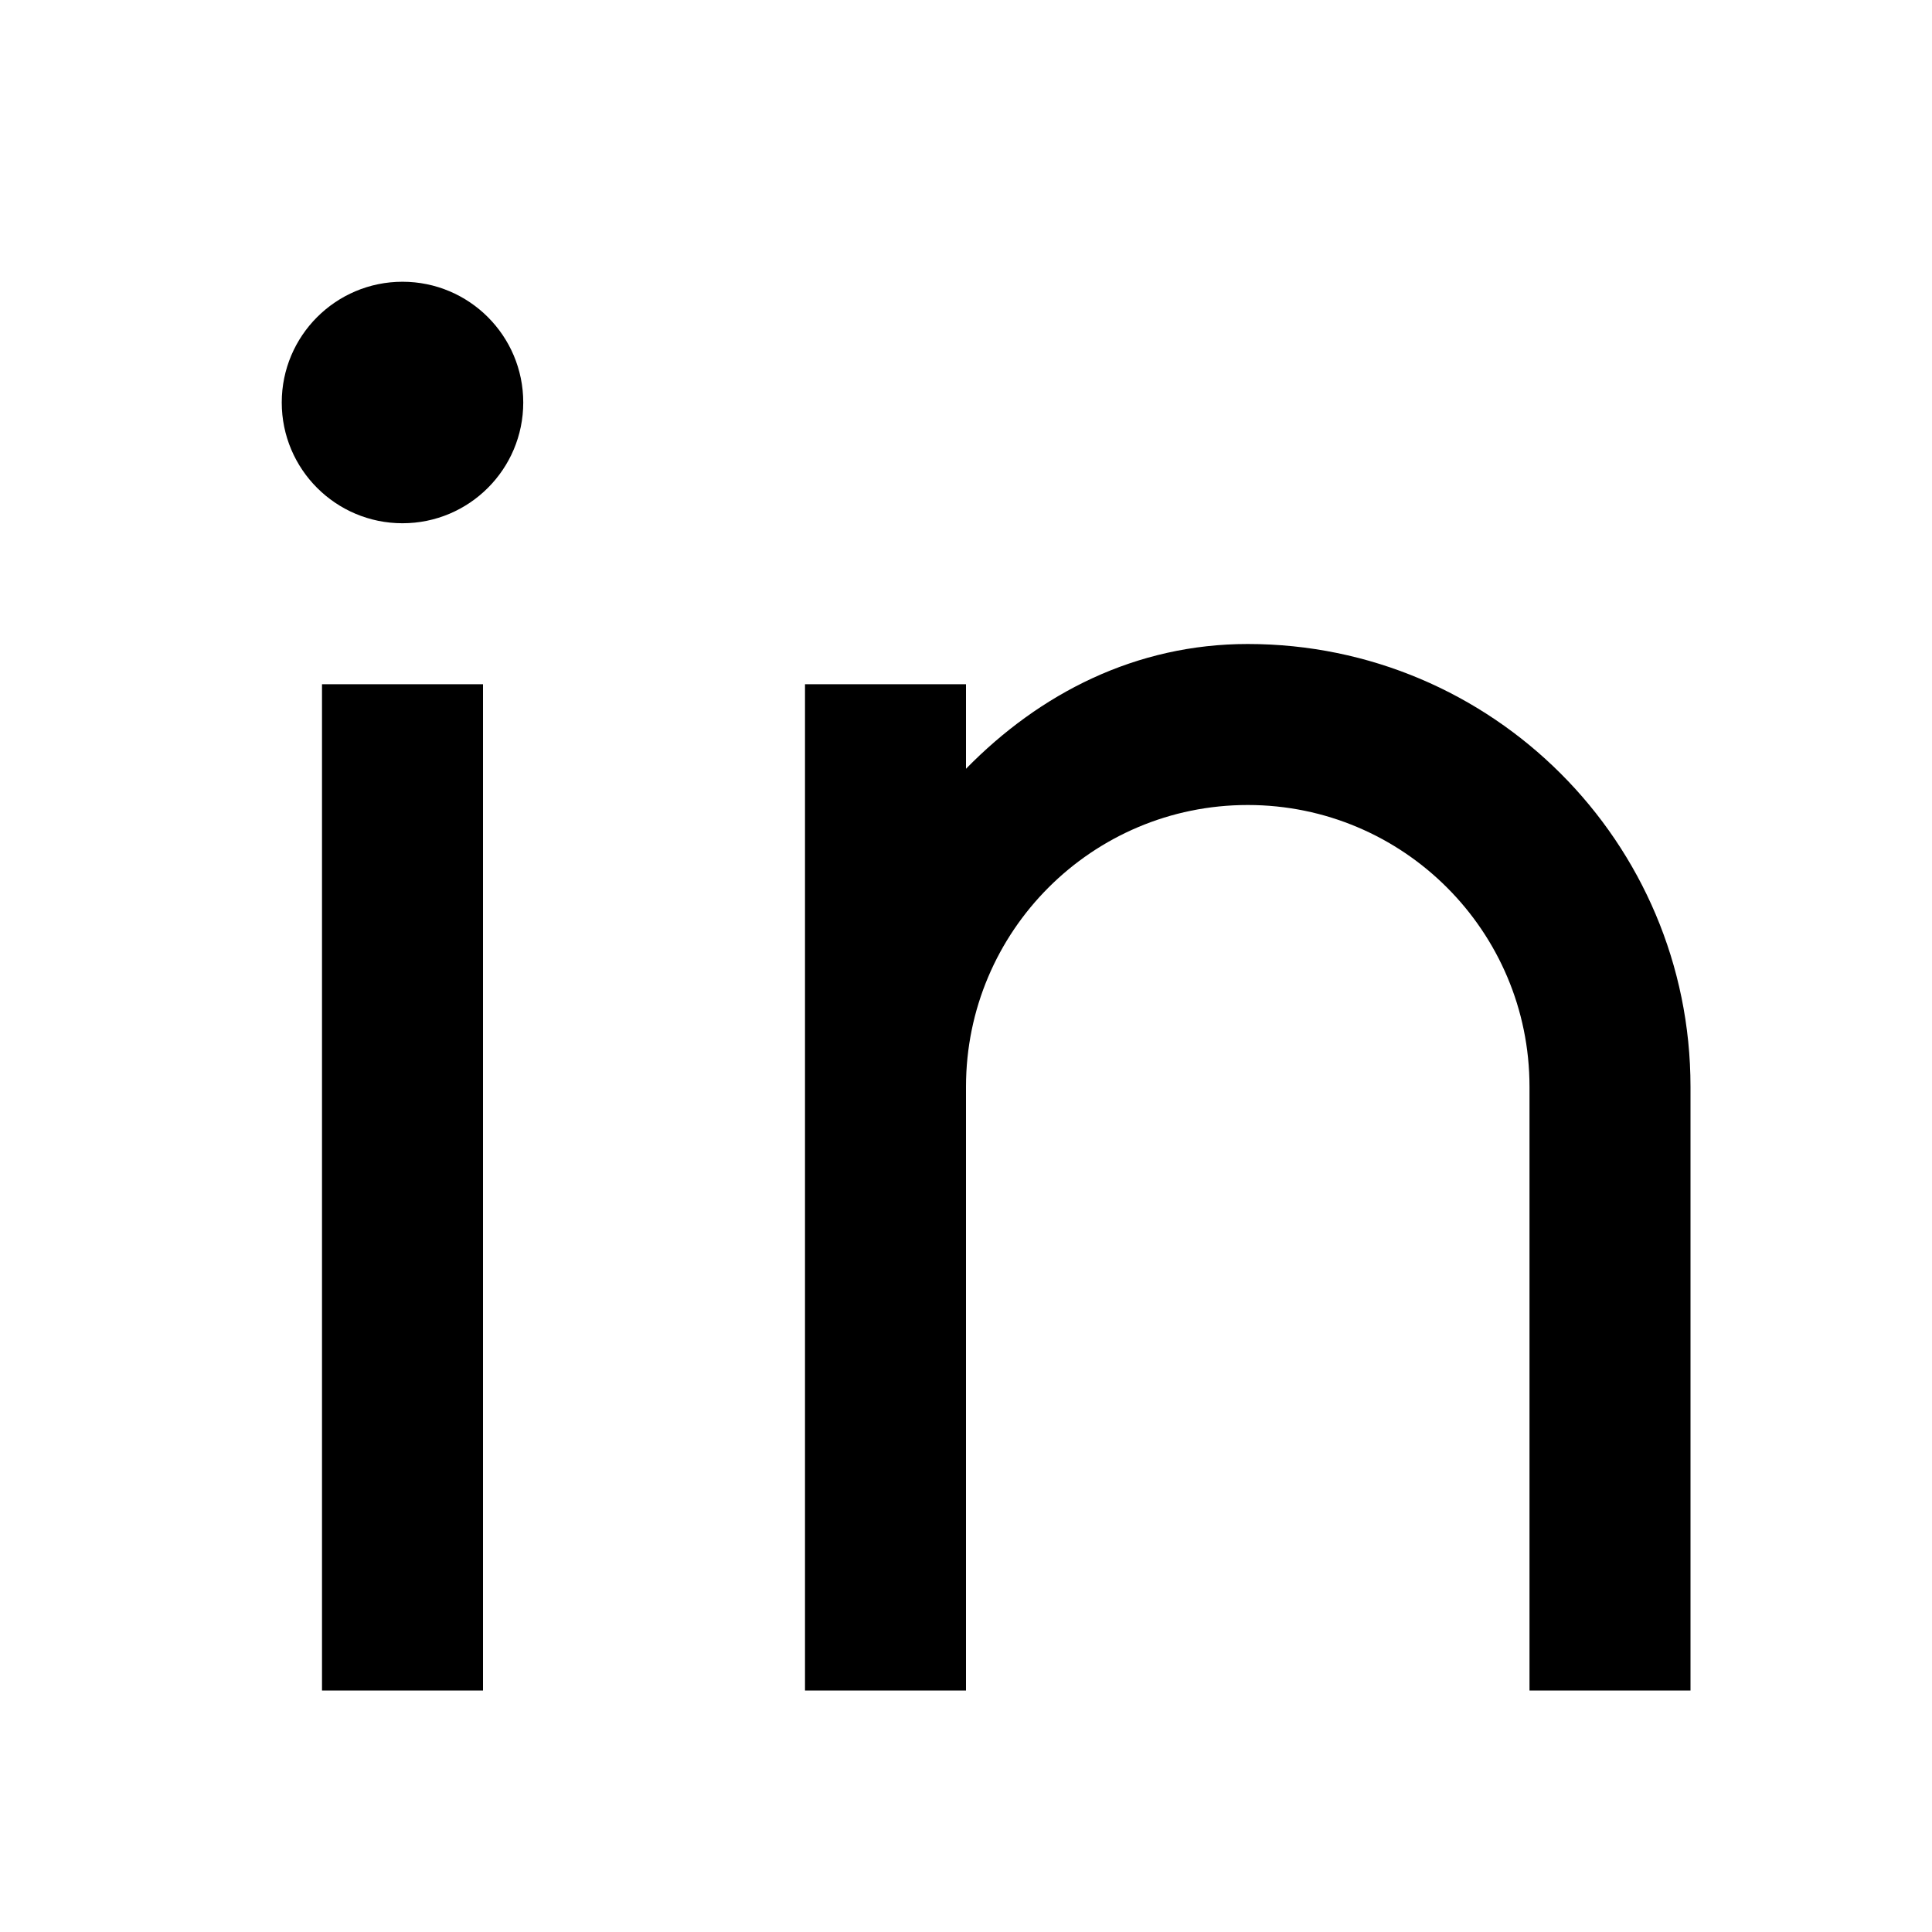
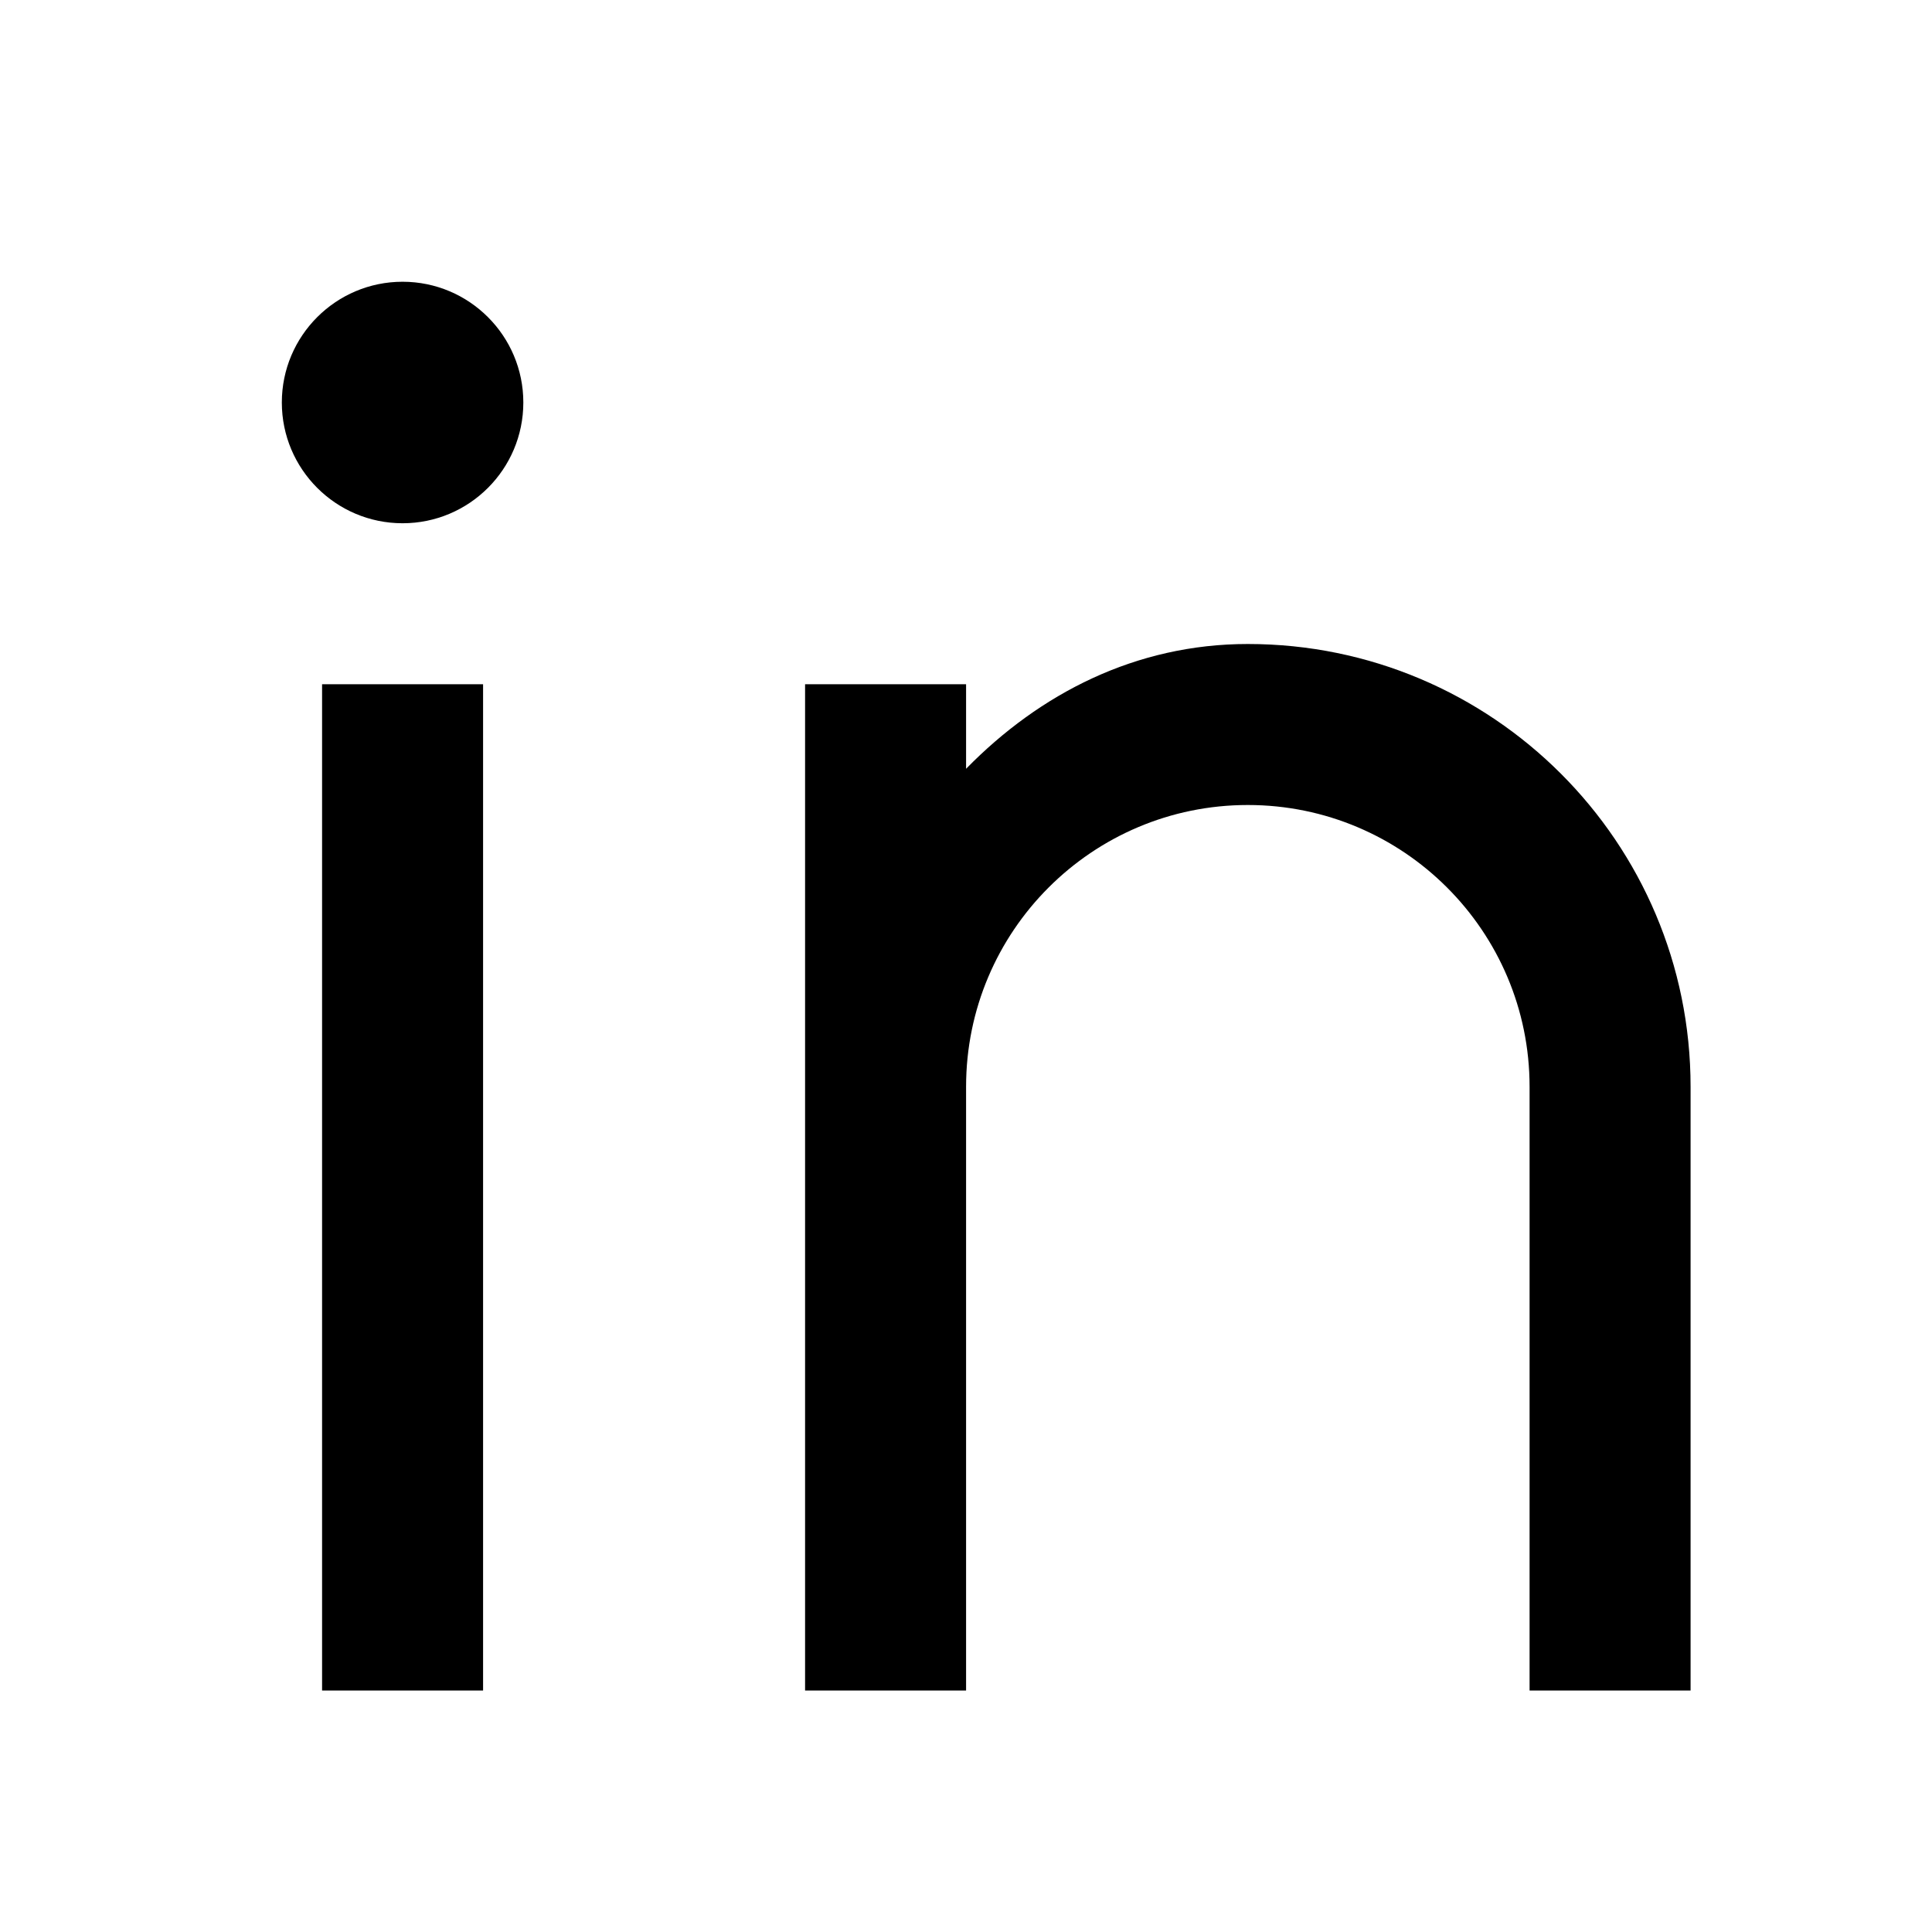
- <svg xmlns="http://www.w3.org/2000/svg" stroke="currentColor" fill="currentColor" stroke-width="0" viewBox="0 0 24 24" data-darkreader-inline-stroke="" style="--darkreader-inline-stroke:currentColor; --darkreader-inline-fill:currentColor;" data-darkreader-inline-fill="">
-   <g>
-     <path fill="none" d="M0 0h24v24H0z" />
-     <path d="M12 9.55C12.917 8.613 14.111 8 15.5 8a5.5 5.5 0 0 1 5.5 5.5V21h-2v-7.5a3.5 3.5 0 0 0-7 0V21h-2V8.5h2v1.05zM5 6.5a1.5 1.5 0 1 1 0-3 1.5 1.5 0 0 1 0 3zm-1 2h2V21H4V8.5z" />
-   </g>
+ <svg xmlns="http://www.w3.org/2000/svg" stroke="currentColor" fill="currentColor" stroke-width="0" viewBox="0 0 24 24">
+   <path d="M12.001 9.55C12.918 8.613 14.112 8 15.501 8C18.538 8 21.001 10.462 21.001 13.5V21H19.001V13.5C19.001 11.567 17.434 10 15.501 10C13.568 10 12.001 11.567 12.001 13.5V21H10.001V8.5H12.001V9.55ZM5.001 6.5C4.173 6.5 3.501 5.828 3.501 5C3.501 4.172 4.173 3.5 5.001 3.5C5.829 3.5 6.501 4.172 6.501 5C6.501 5.828 5.829 6.5 5.001 6.5ZM4.001 8.5H6.001V21H4.001V8.5Z" />
</svg>
